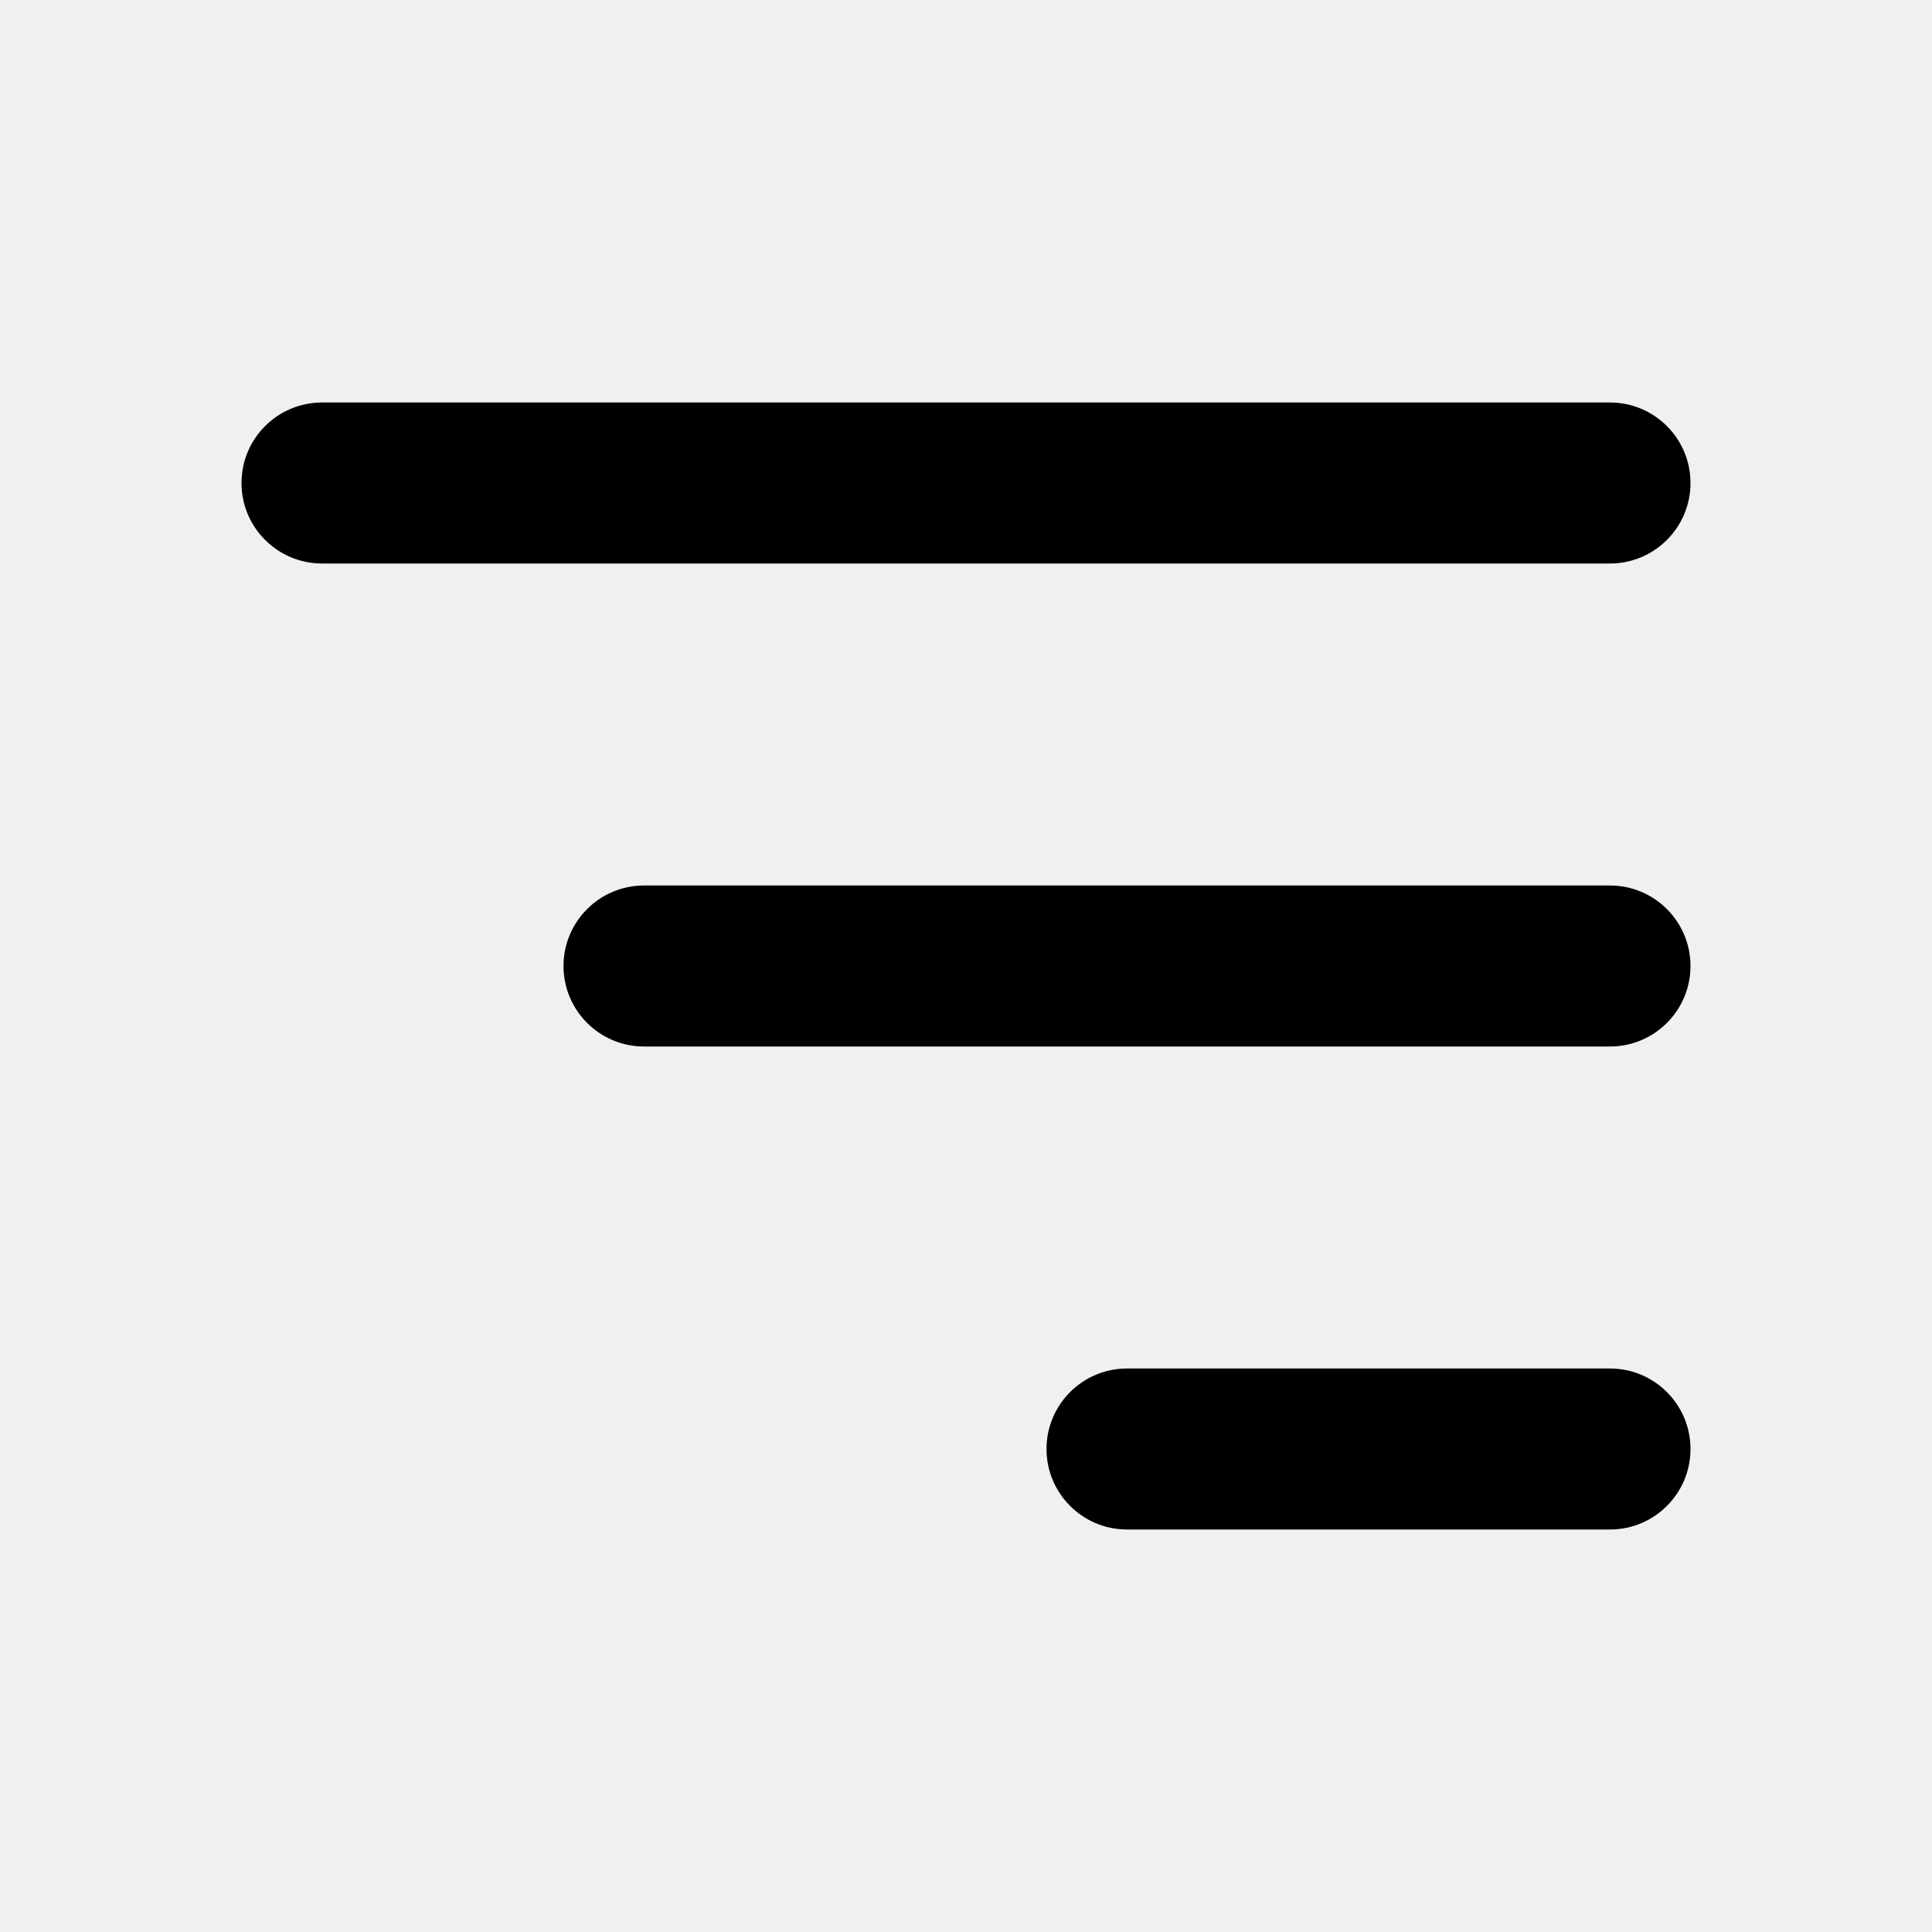
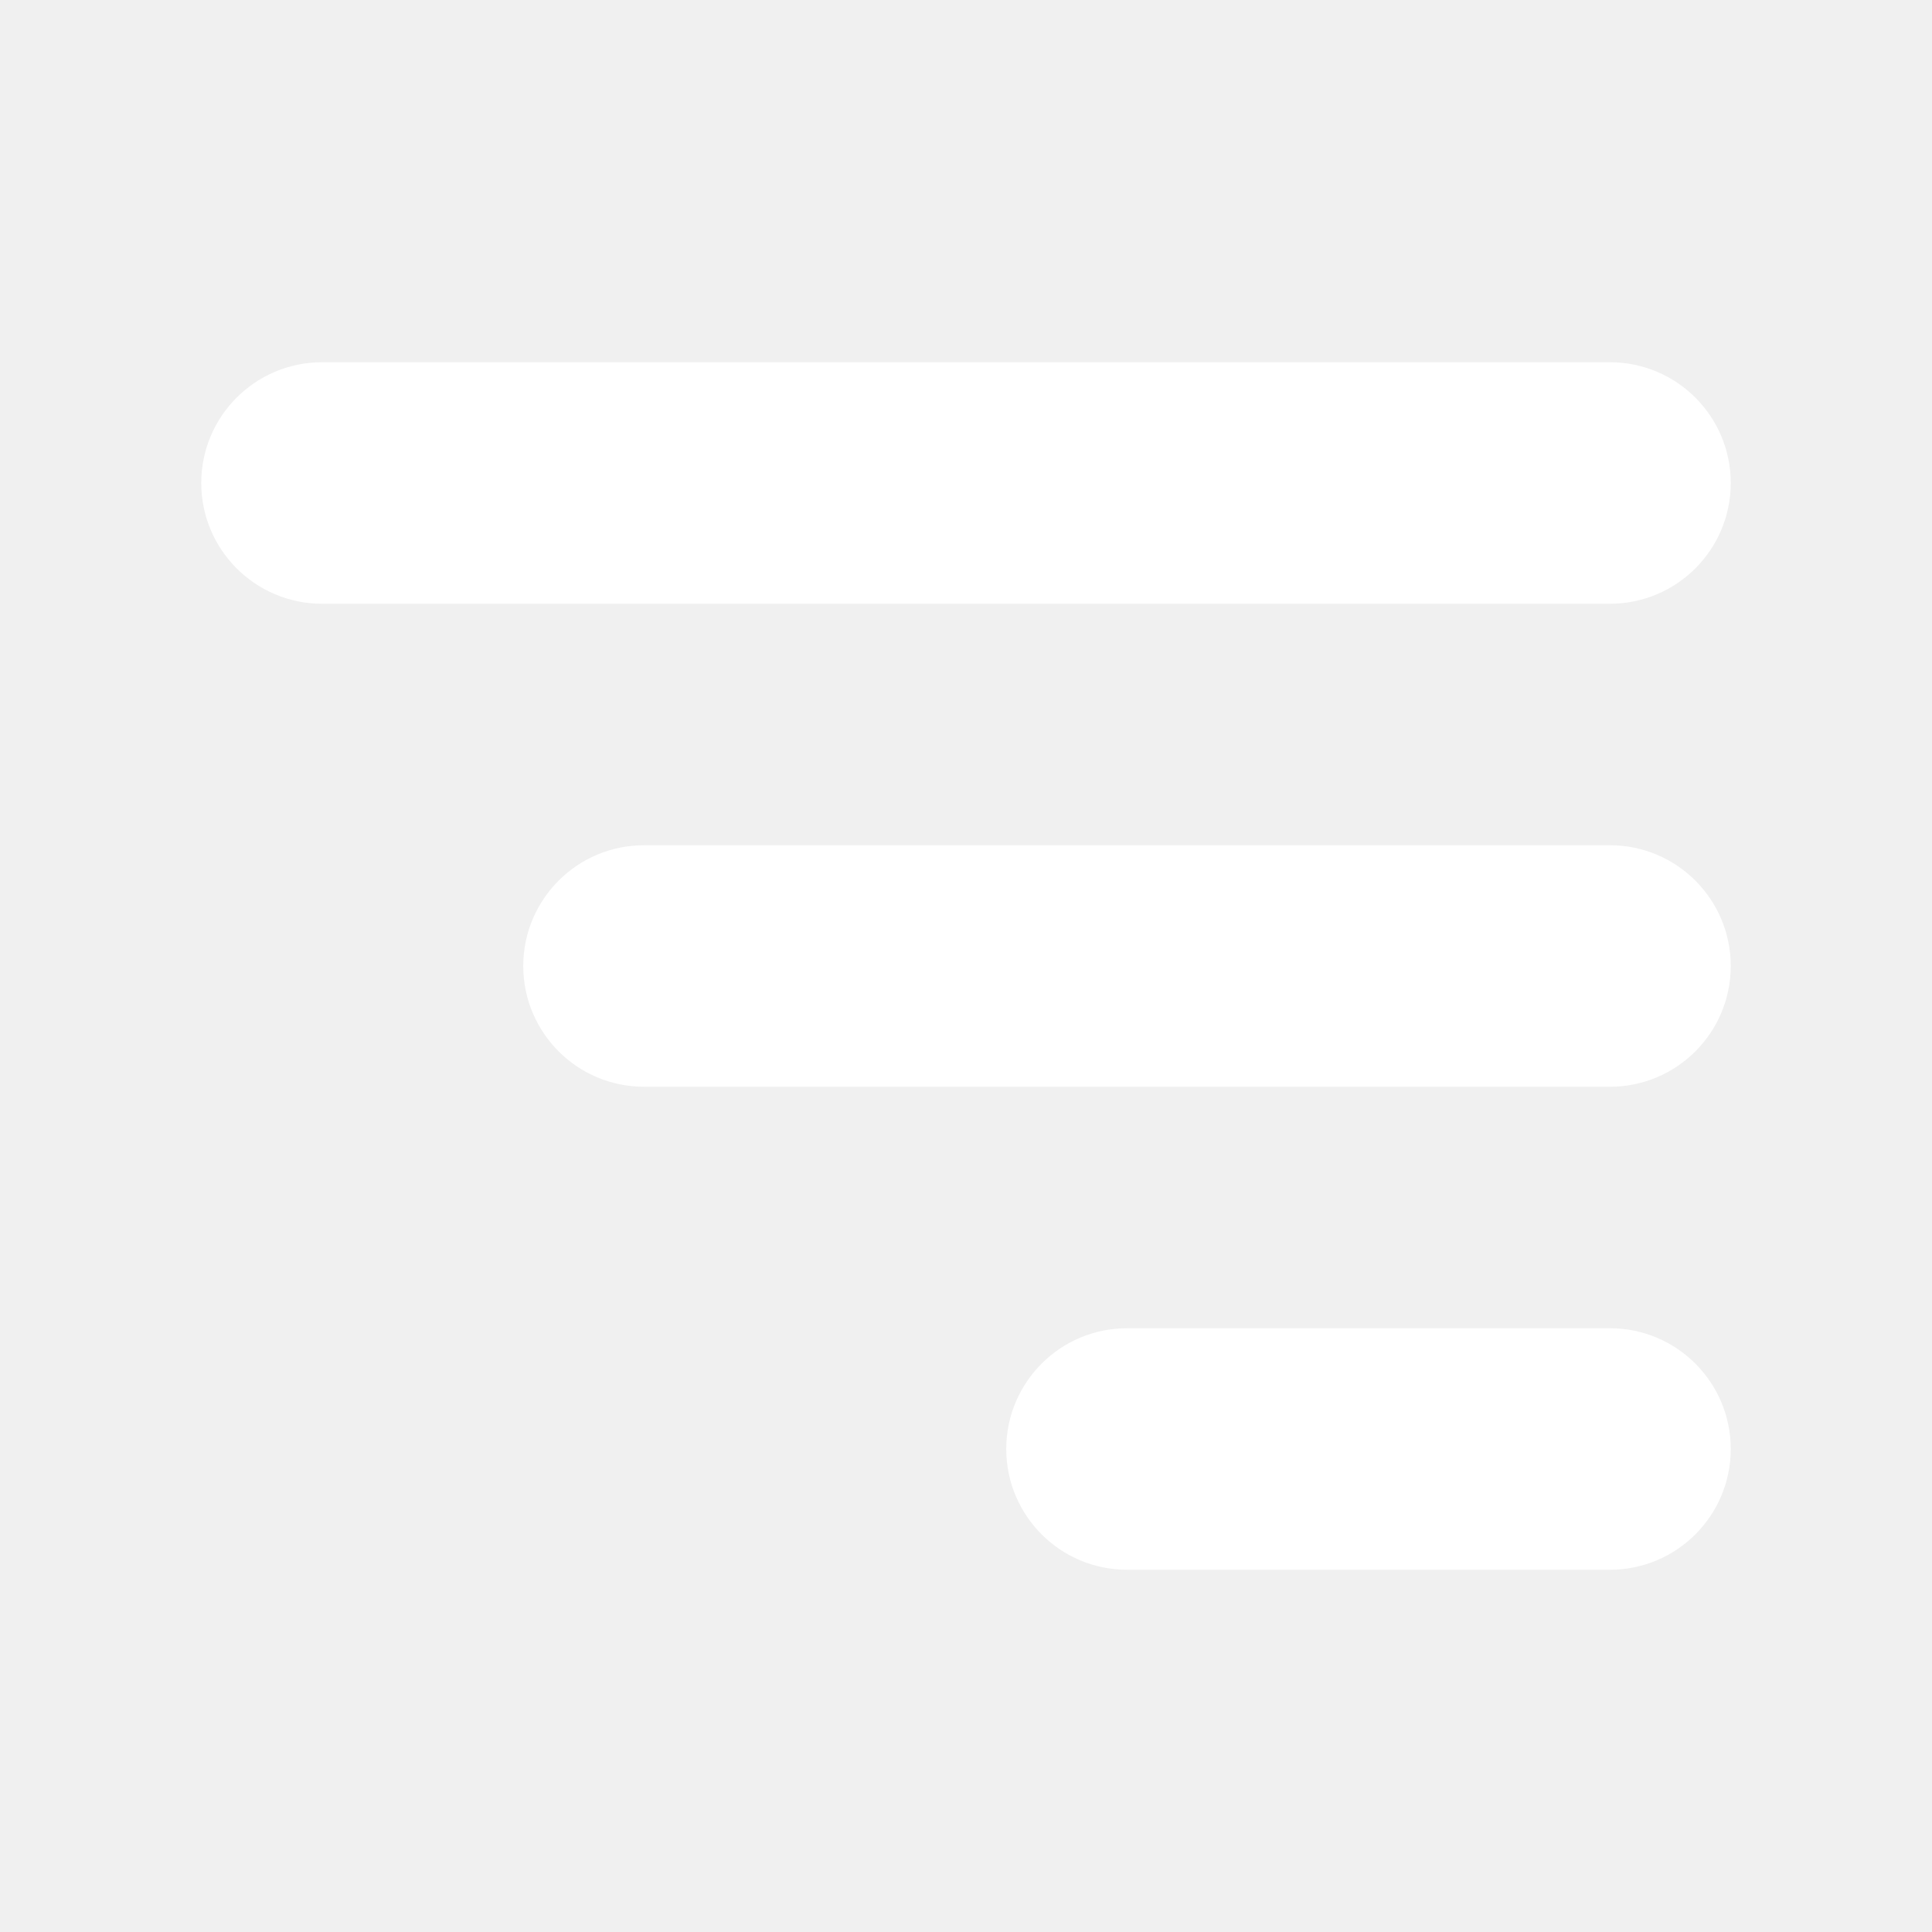
- <svg xmlns="http://www.w3.org/2000/svg" width="800px" height="800px" viewBox="0 0 24 24" fill="none">
-   <path fill-rule="evenodd" clip-rule="evenodd" d="M4 5C3.448 5 3 5.448 3 6C3 6.552 3.448 7 4 7H20C20.552 7 21 6.552 21 6C21 5.448 20.552 5 20 5H4ZM7 12C7 11.448 7.448 11 8 11H20C20.552 11 21 11.448 21 12C21 12.552 20.552 13 20 13H8C7.448 13 7 12.552 7 12ZM13 18C13 17.448 13.448 17 14 17H20C20.552 17 21 17.448 21 18C21 18.552 20.552 19 20 19H14C13.448 19 13 18.552 13 18Z" fill="#000000" />
+ <svg xmlns="http://www.w3.org/2000/svg" width="800px" height="800px" viewBox="0 0 24 24" fill="none" stroke="#ffffff">
+   <g id="SVGRepo_bgCarrier" stroke-width="0" />
+   <g id="SVGRepo_tracerCarrier" stroke-linecap="round" stroke-linejoin="round" />
+   <g id="SVGRepo_iconCarrier">
+     <path fill-rule="evenodd" clip-rule="evenodd" d="M4 5C3.448 5 3 5.448 3 6C3 6.552 3.448 7 4 7H20C20.552 7 21 6.552 21 6C21 5.448 20.552 5 20 5H4ZM7 12C7 11.448 7.448 11 8 11H20C20.552 11 21 11.448 21 12C21 12.552 20.552 13 20 13H8C7.448 13 7 12.552 7 12ZM13 18C13 17.448 13.448 17 14 17H20C20.552 17 21 17.448 21 18C21 18.552 20.552 19 20 19H14C13.448 19 13 18.552 13 18Z" fill="#ffffff" />
+   </g>
</svg>
